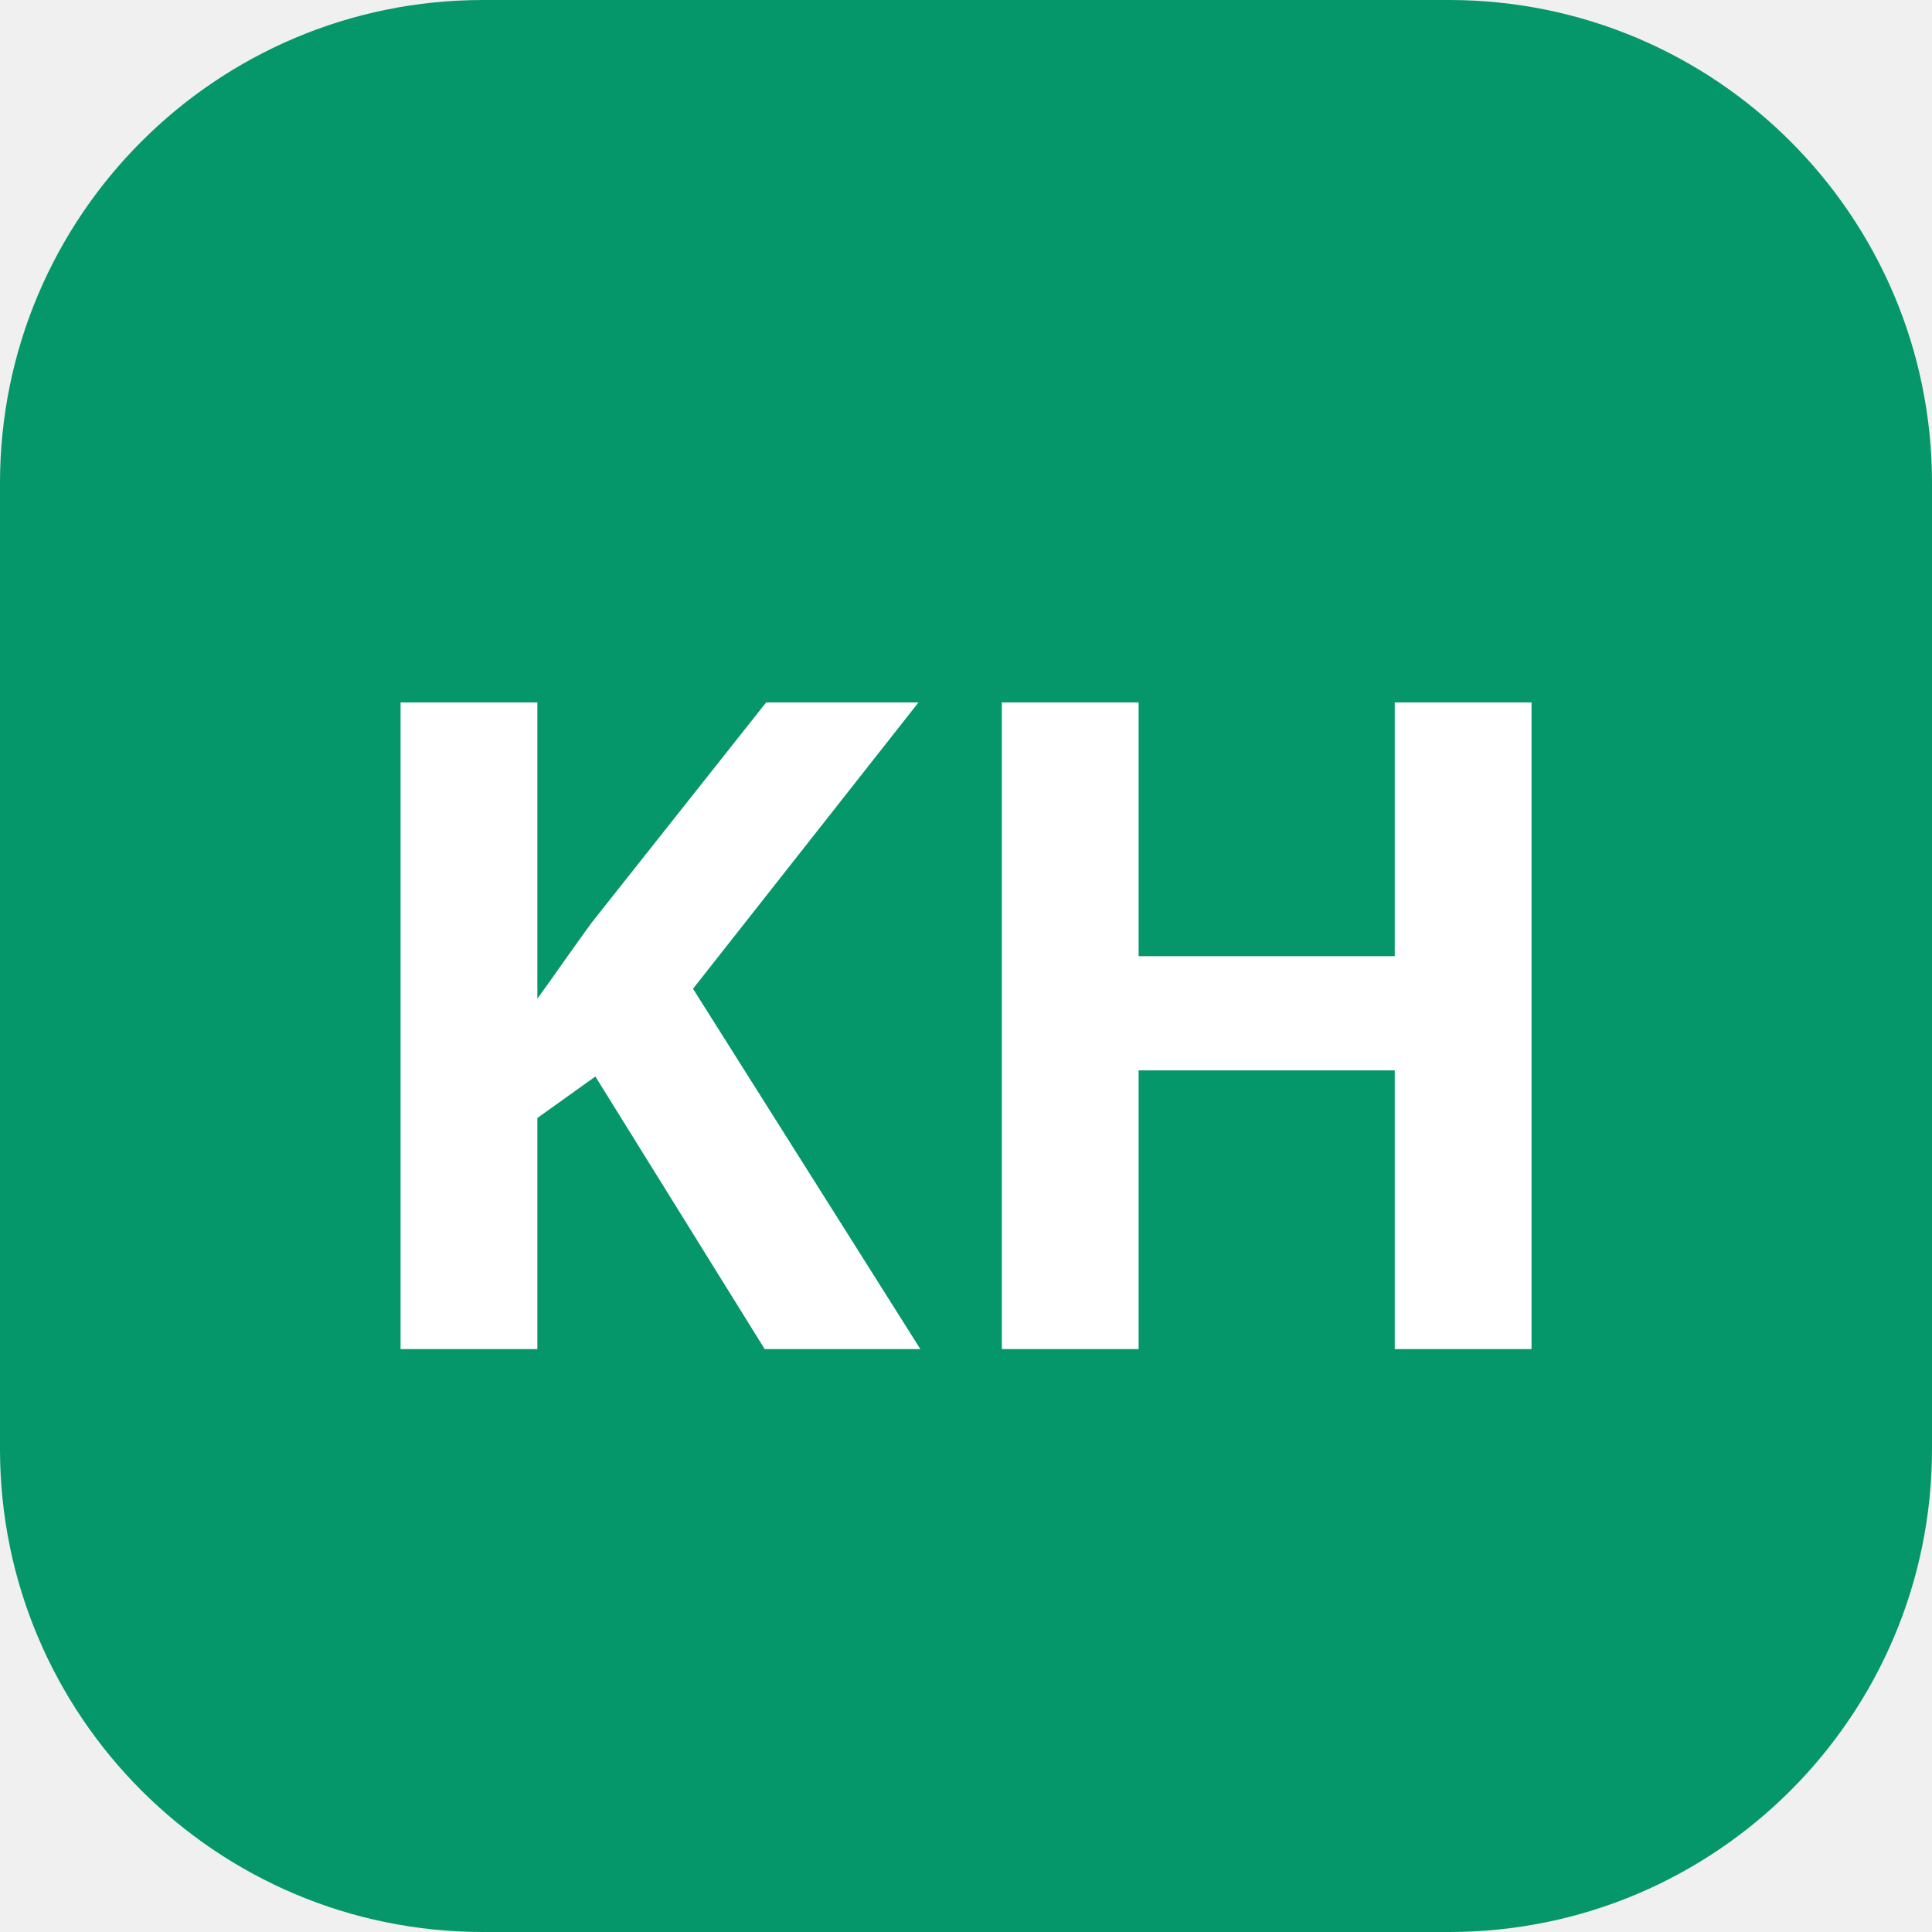
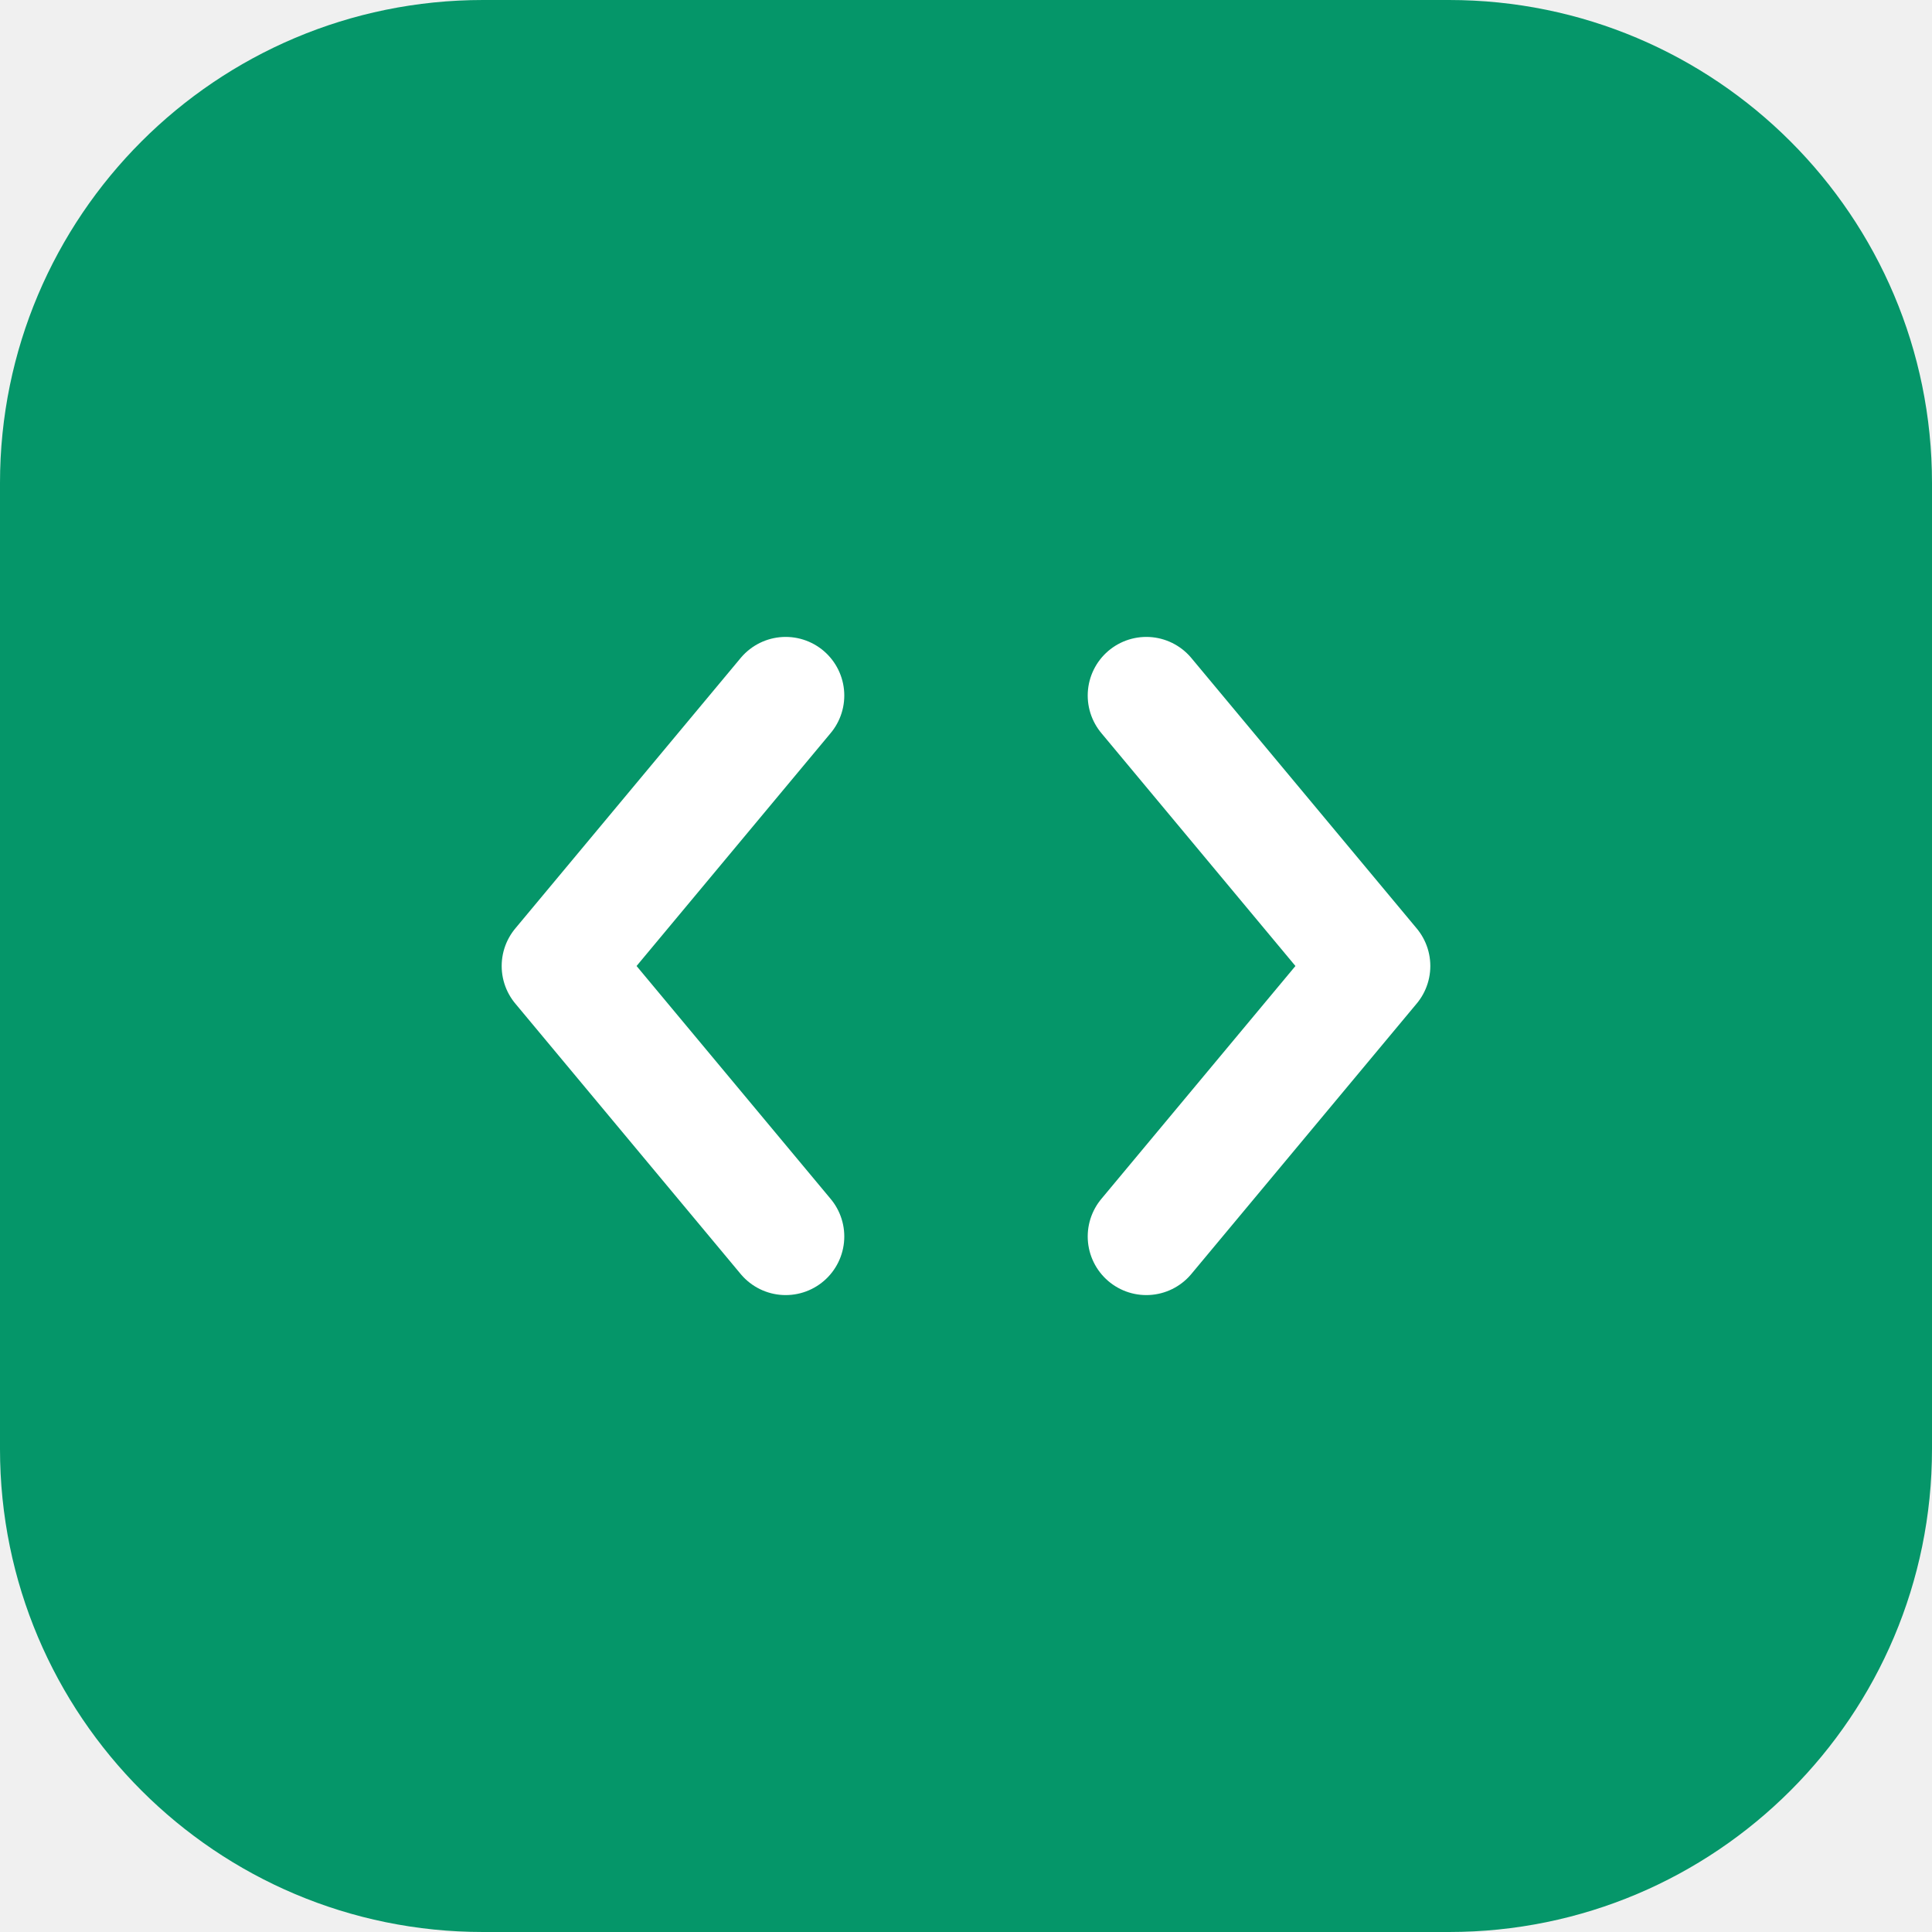
<svg xmlns="http://www.w3.org/2000/svg" width="64" height="64" viewBox="0 0 64 64">
  <rect width="64" height="64" rx="16" fill="#059669" />
-   <text x="50%" y="50%" dy="0.07em" text-anchor="middle" dominant-baseline="middle" font-family="Verdana, Geneva, sans-serif" font-size="30" font-weight="700" fill="#ffffff">KH</text>
+   <g transform="translate(14.08 14.08) scale(1.49333)" fill="none" stroke="#ffffff" stroke-width="2.6" stroke-linecap="round" stroke-linejoin="round">
+     <path d="M8 6 3 12l5 6" />
+     <path d="m16 6 5 6-5 6" />
+   </g>
</svg>
